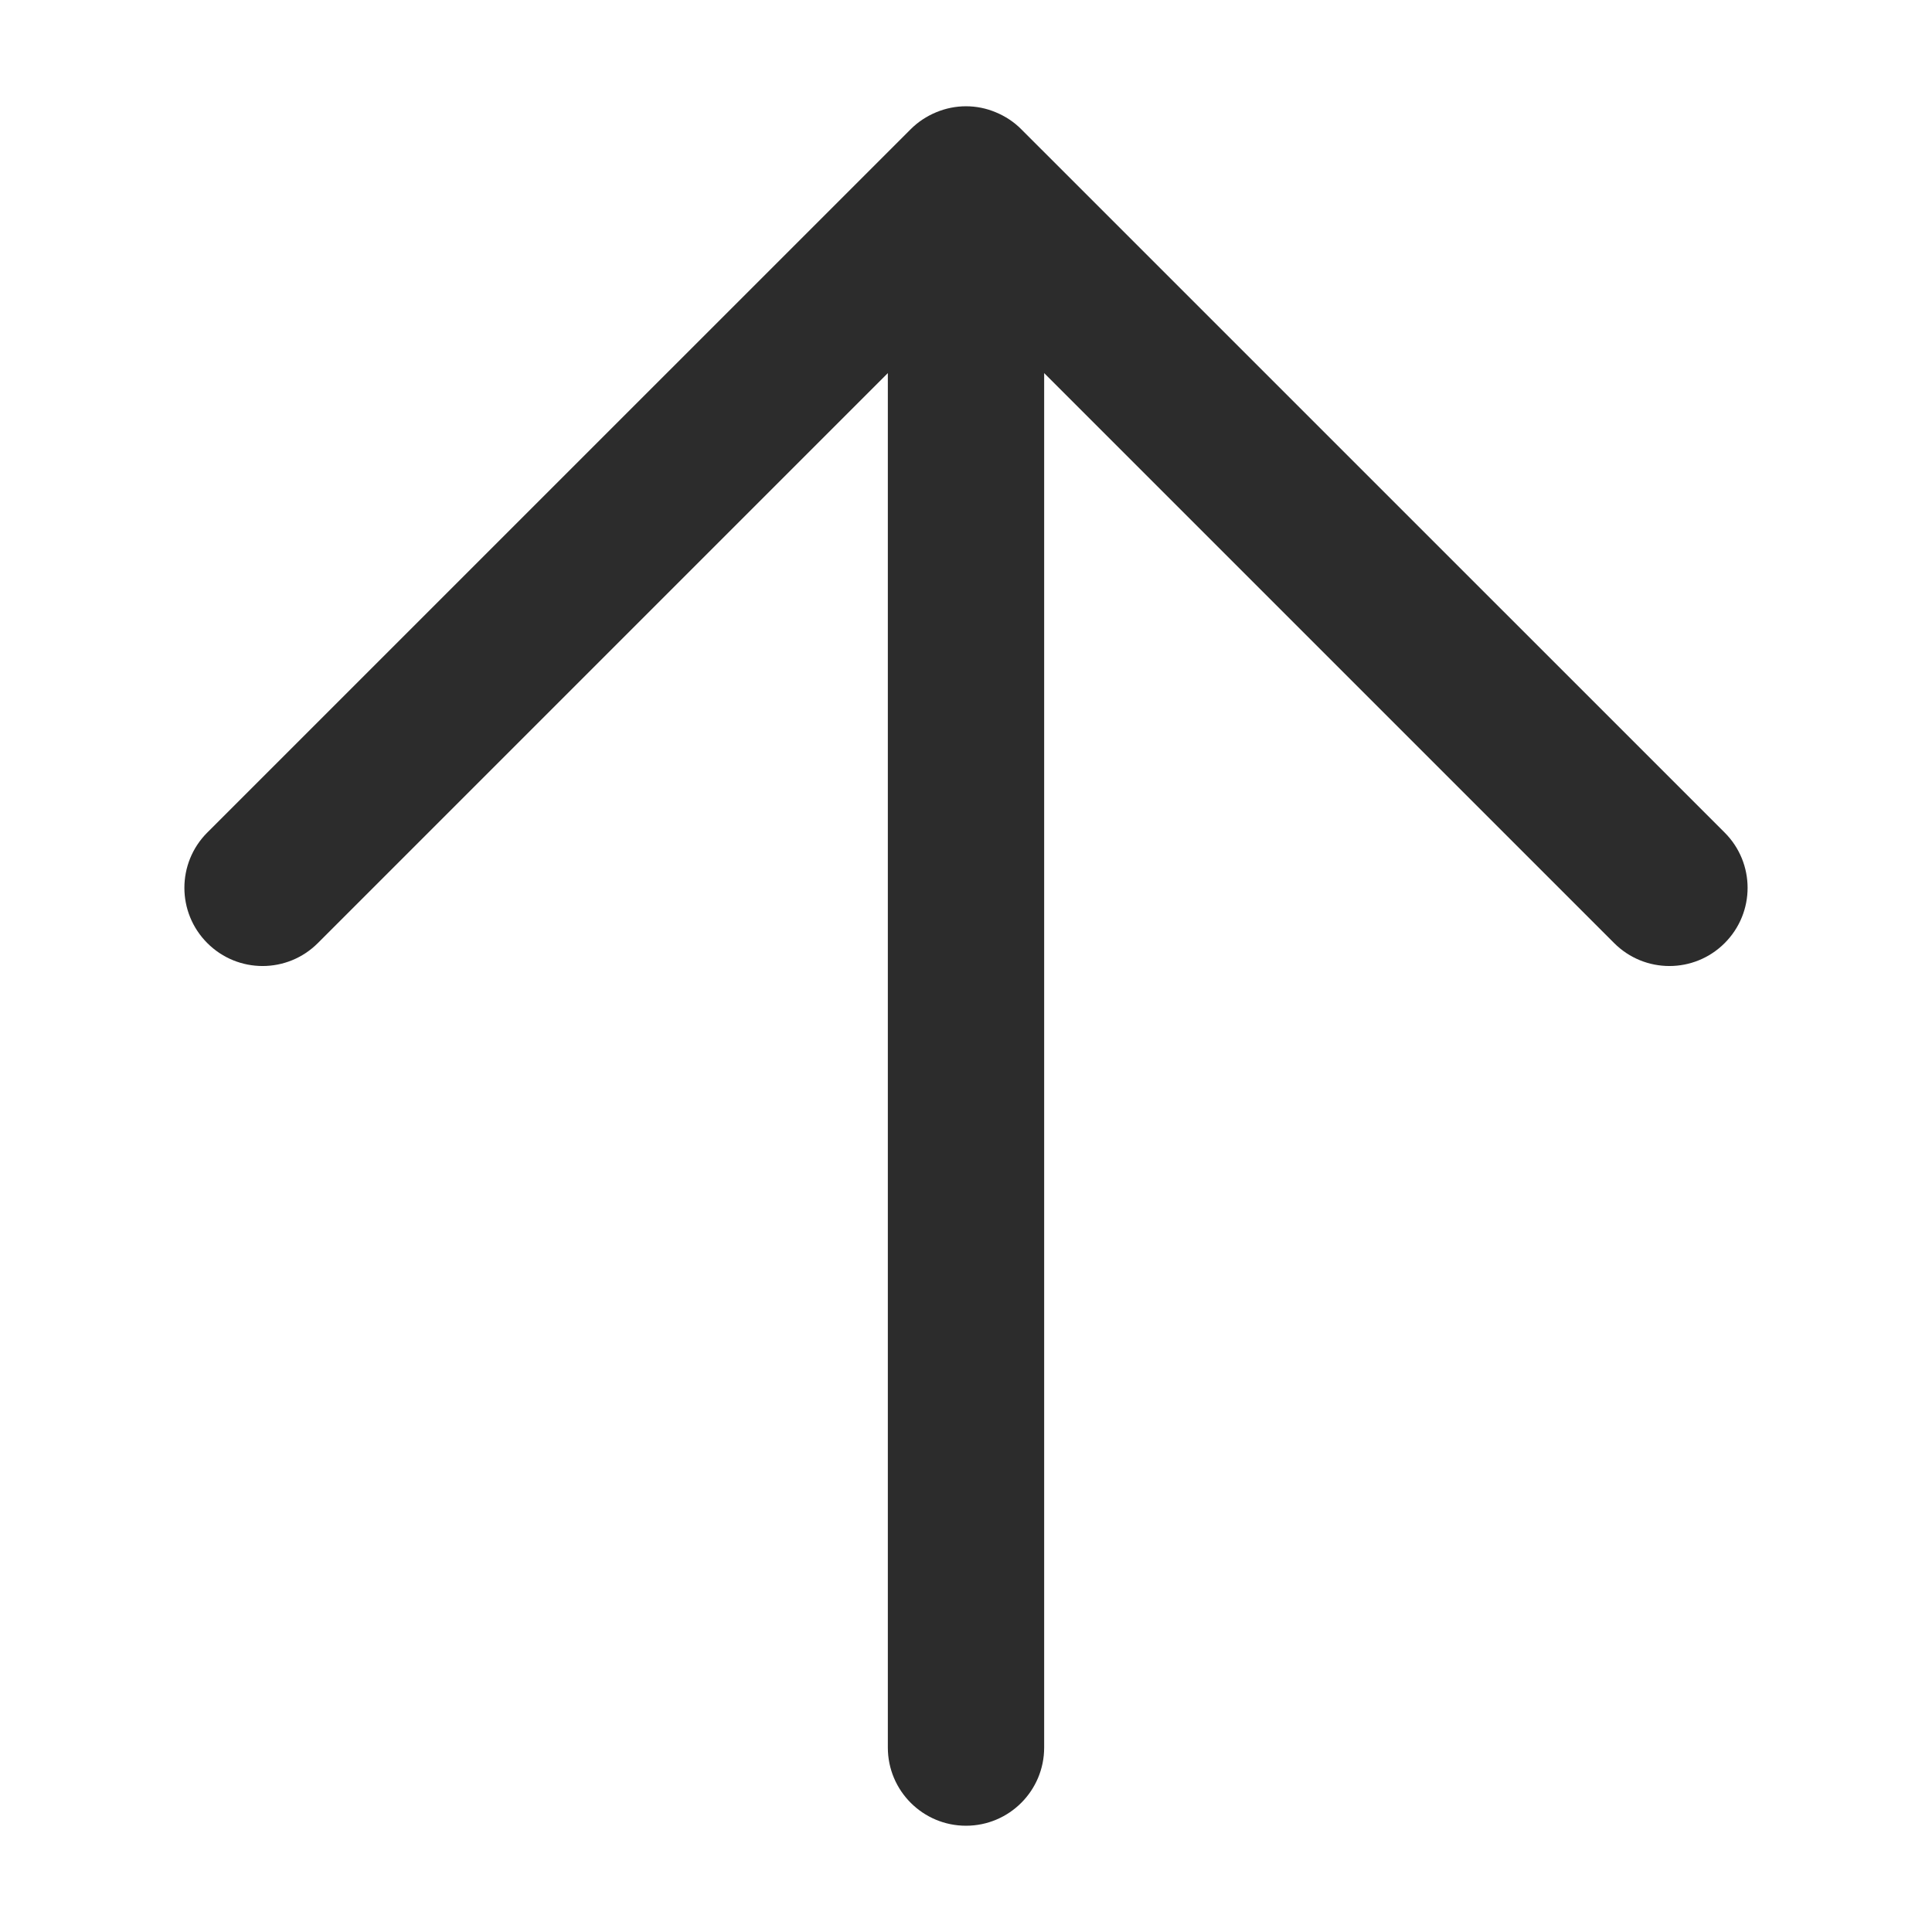
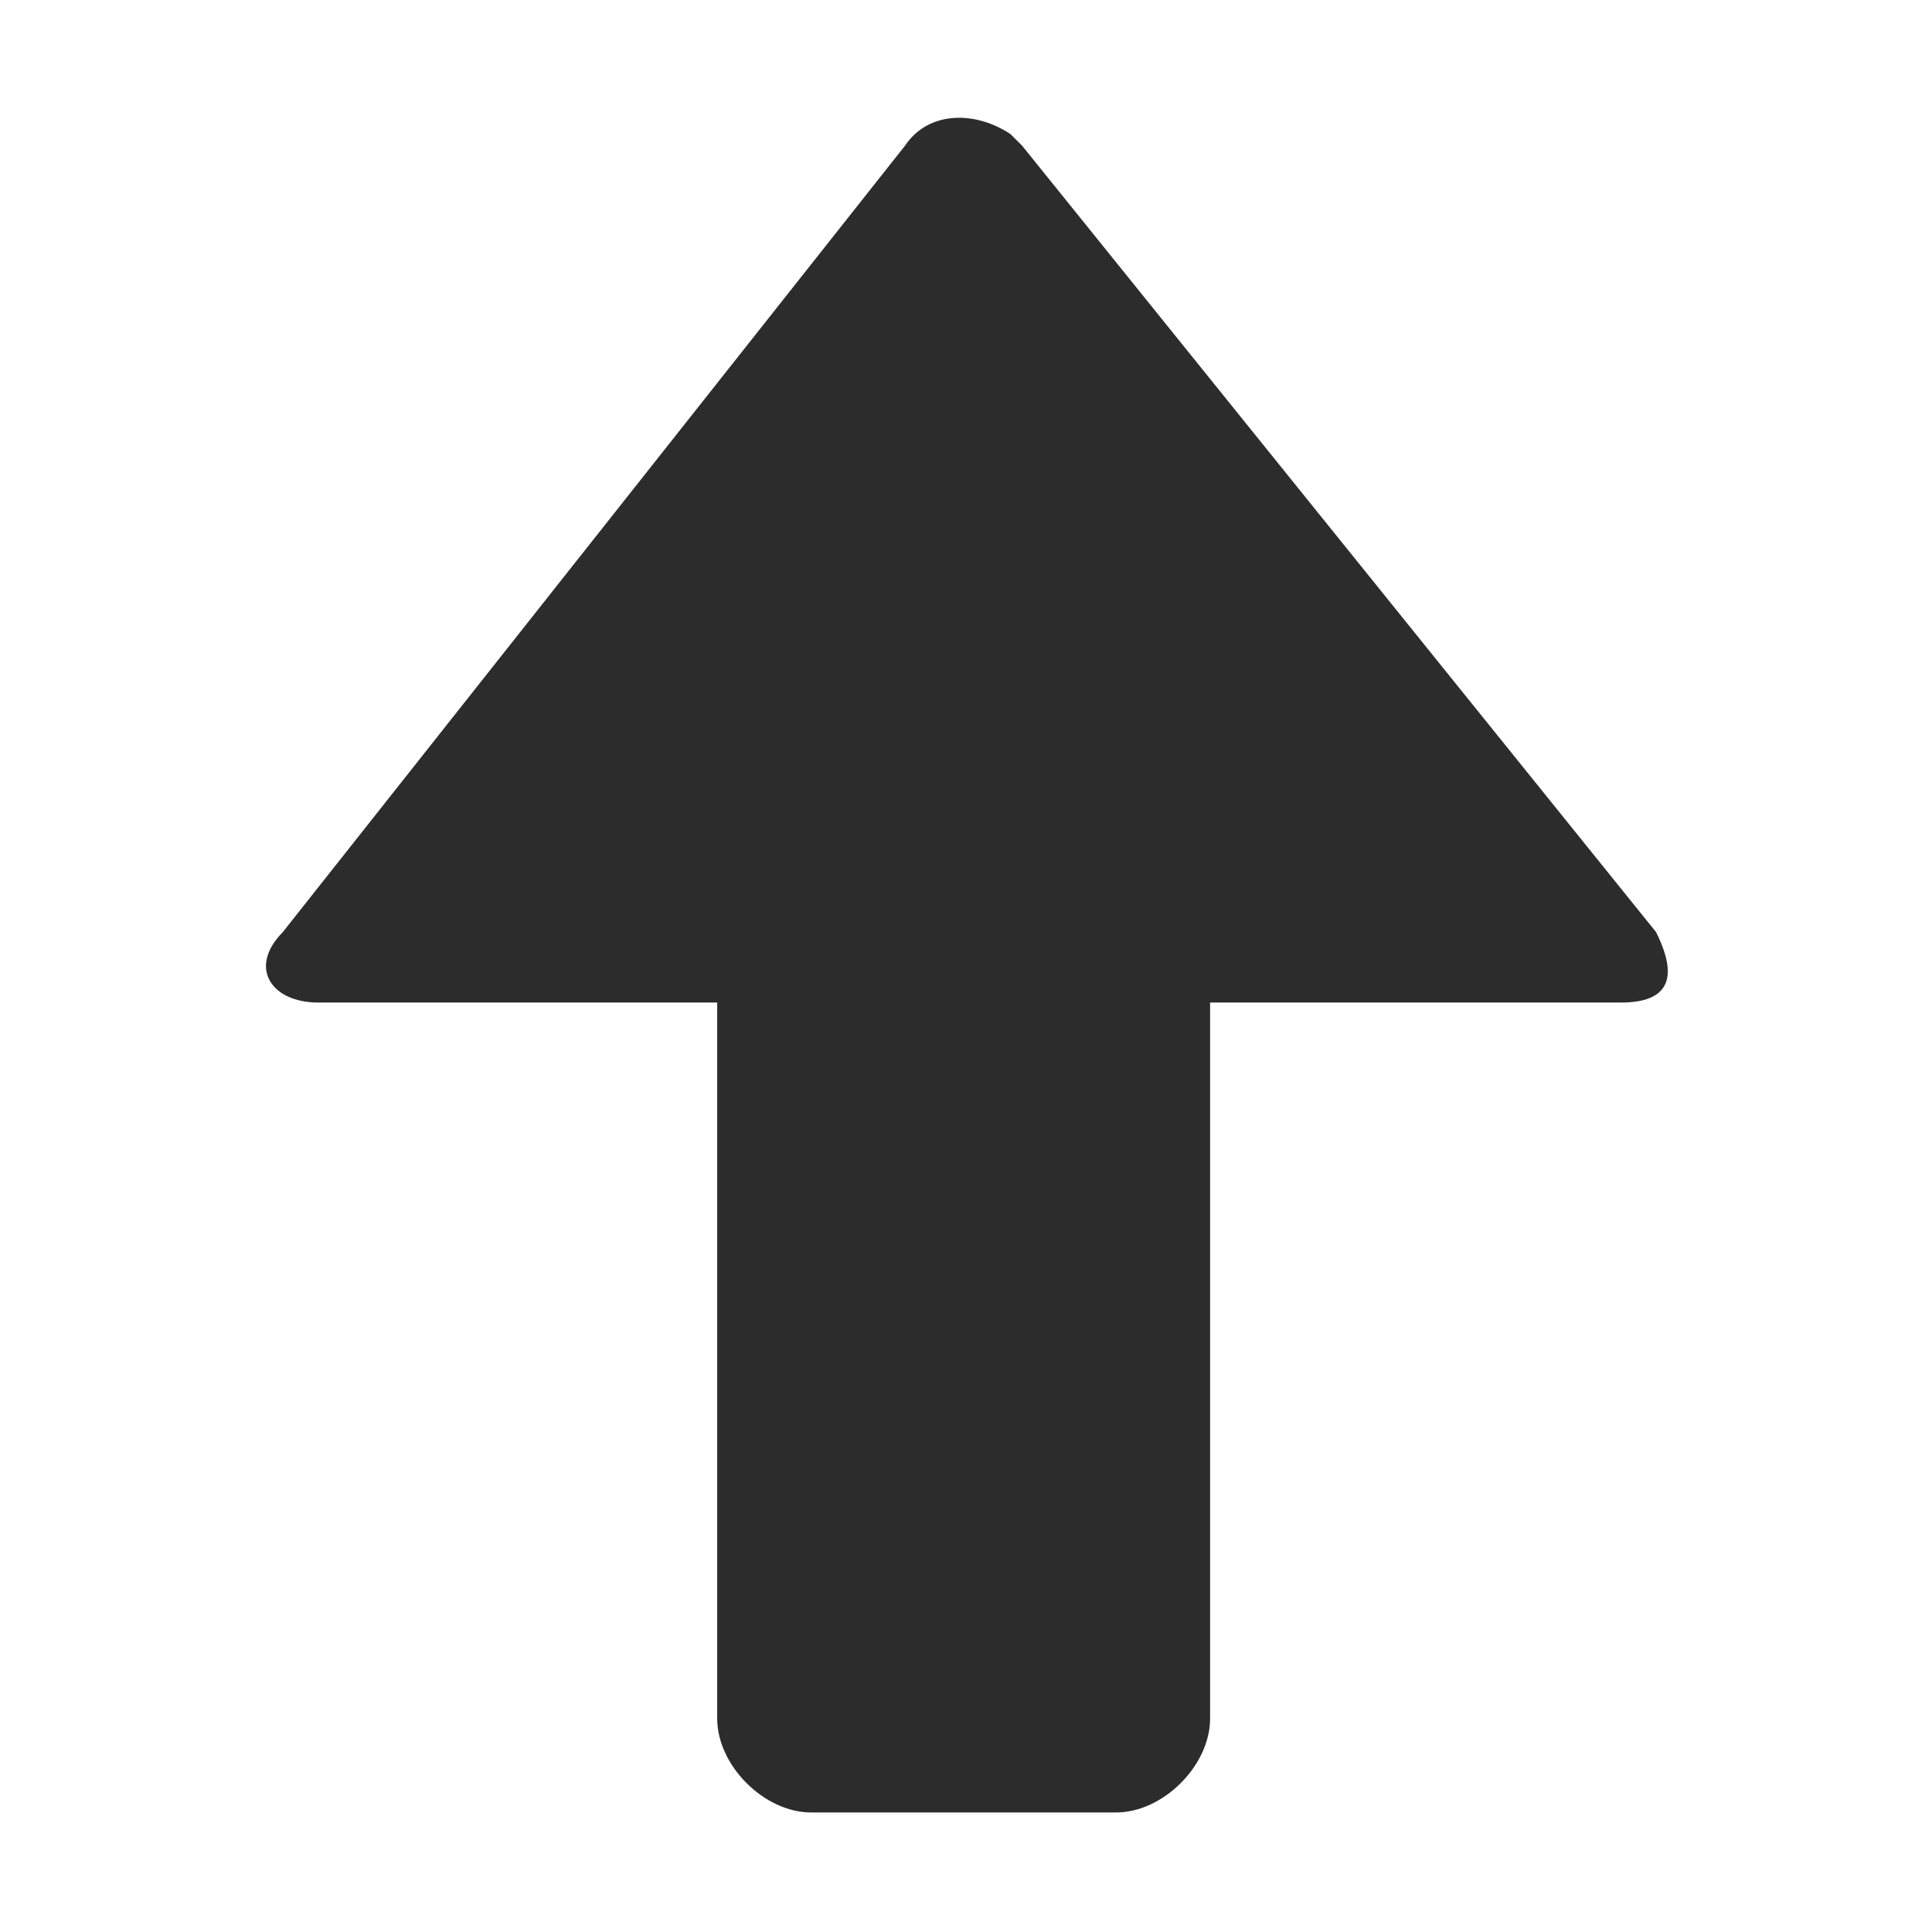
- <svg xmlns="http://www.w3.org/2000/svg" t="1775603240341" class="icon" viewBox="0 0 1024 1024" version="1.1" p-id="3149" width="64" height="64">
-   <path d="M109.885 499.862c16.197 16.197 42.378 16.197 58.575 0L470.575 197.748 470.575 926.252c0 22.867 18.559 41.425 41.425 41.425s41.425-18.559 41.425-41.425l0-728.504 302.114 302.114c16.197 16.197 42.378 16.197 58.575 0s16.197-42.378-1e-8-58.575l-372.827-372.786c-3.811-3.853-8.409-6.877-13.505-8.989C522.771 57.4 517.385 56.323 512 56.323s-10.771 1.077-15.824 3.19c-5.095 2.113-9.652 5.137-13.505 8.989l-372.827 372.786C93.688 457.484 93.688 483.665 109.885 499.862z" fill="#2c2c2c" p-id="3150" />
+ <svg xmlns="http://www.w3.org/2000/svg" t="1777356807423" class="icon" viewBox="0 0 1024 1024" version="1.1" p-id="2738" width="64" height="64">
+   <path d="M877.742 494.03L541.822 77.321l-6.221-6.223c-18.672-12.443-43.562-12.443-56.004 6.223l-329.703 416.709c-18.573 18.784-6.125 37.34 18.771 37.34h211.463v379.486c0 24.889 24.895 49.782 49.784 49.782h161.684c24.89 0 49.782-24.89 49.782-49.782V531.369h217.696c24.889 0 31.109-12.443 18.671-37.341h-0.002z" fill="#2c2c2c" p-id="2739" />
</svg>
